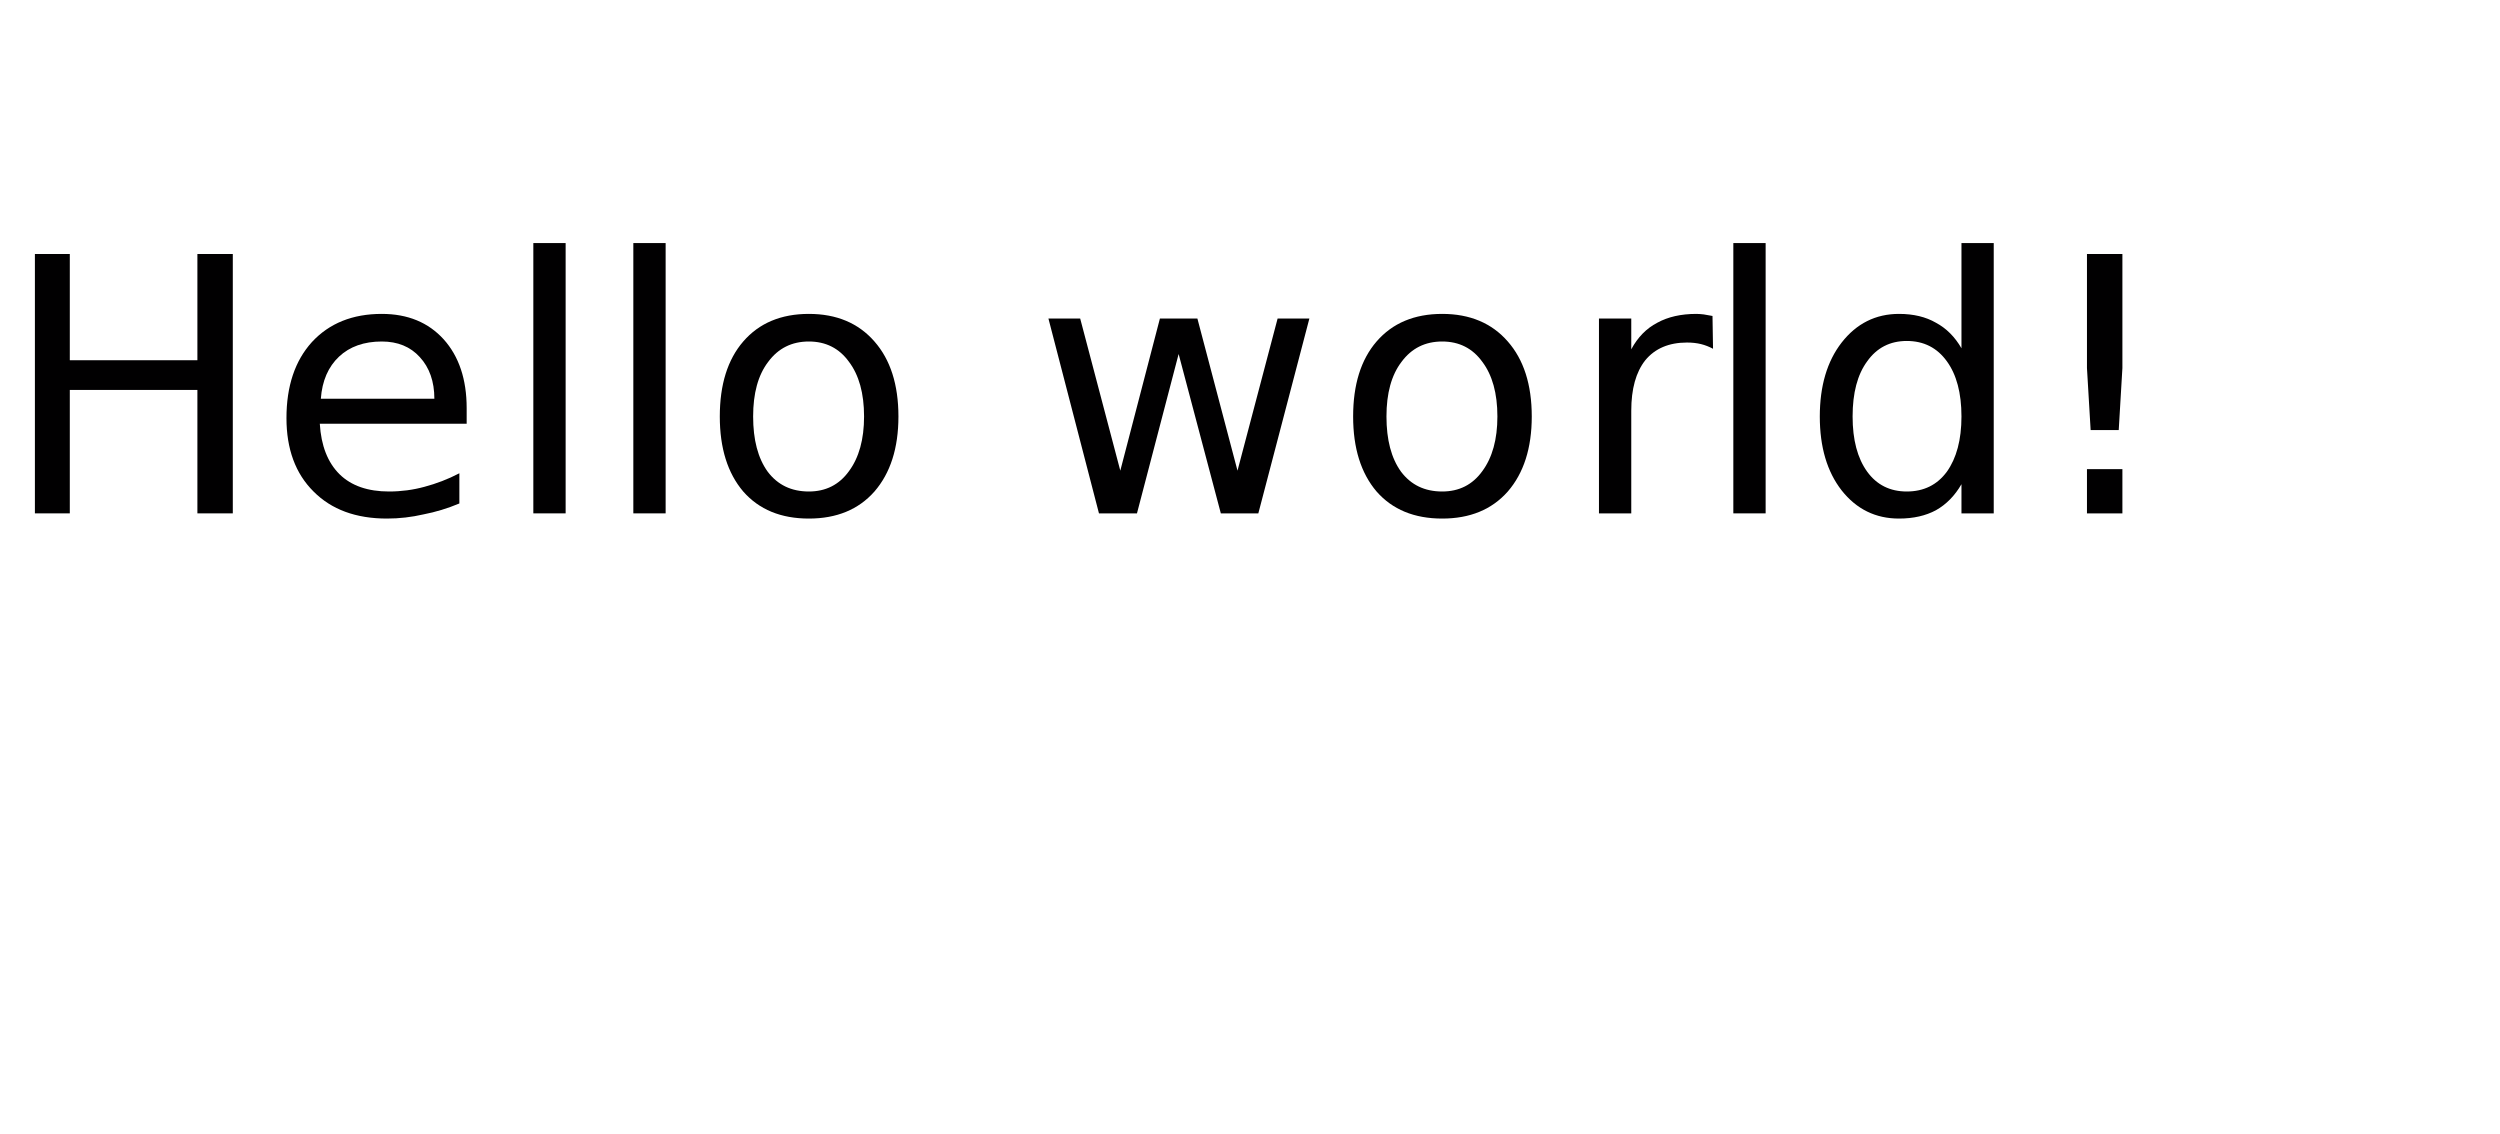
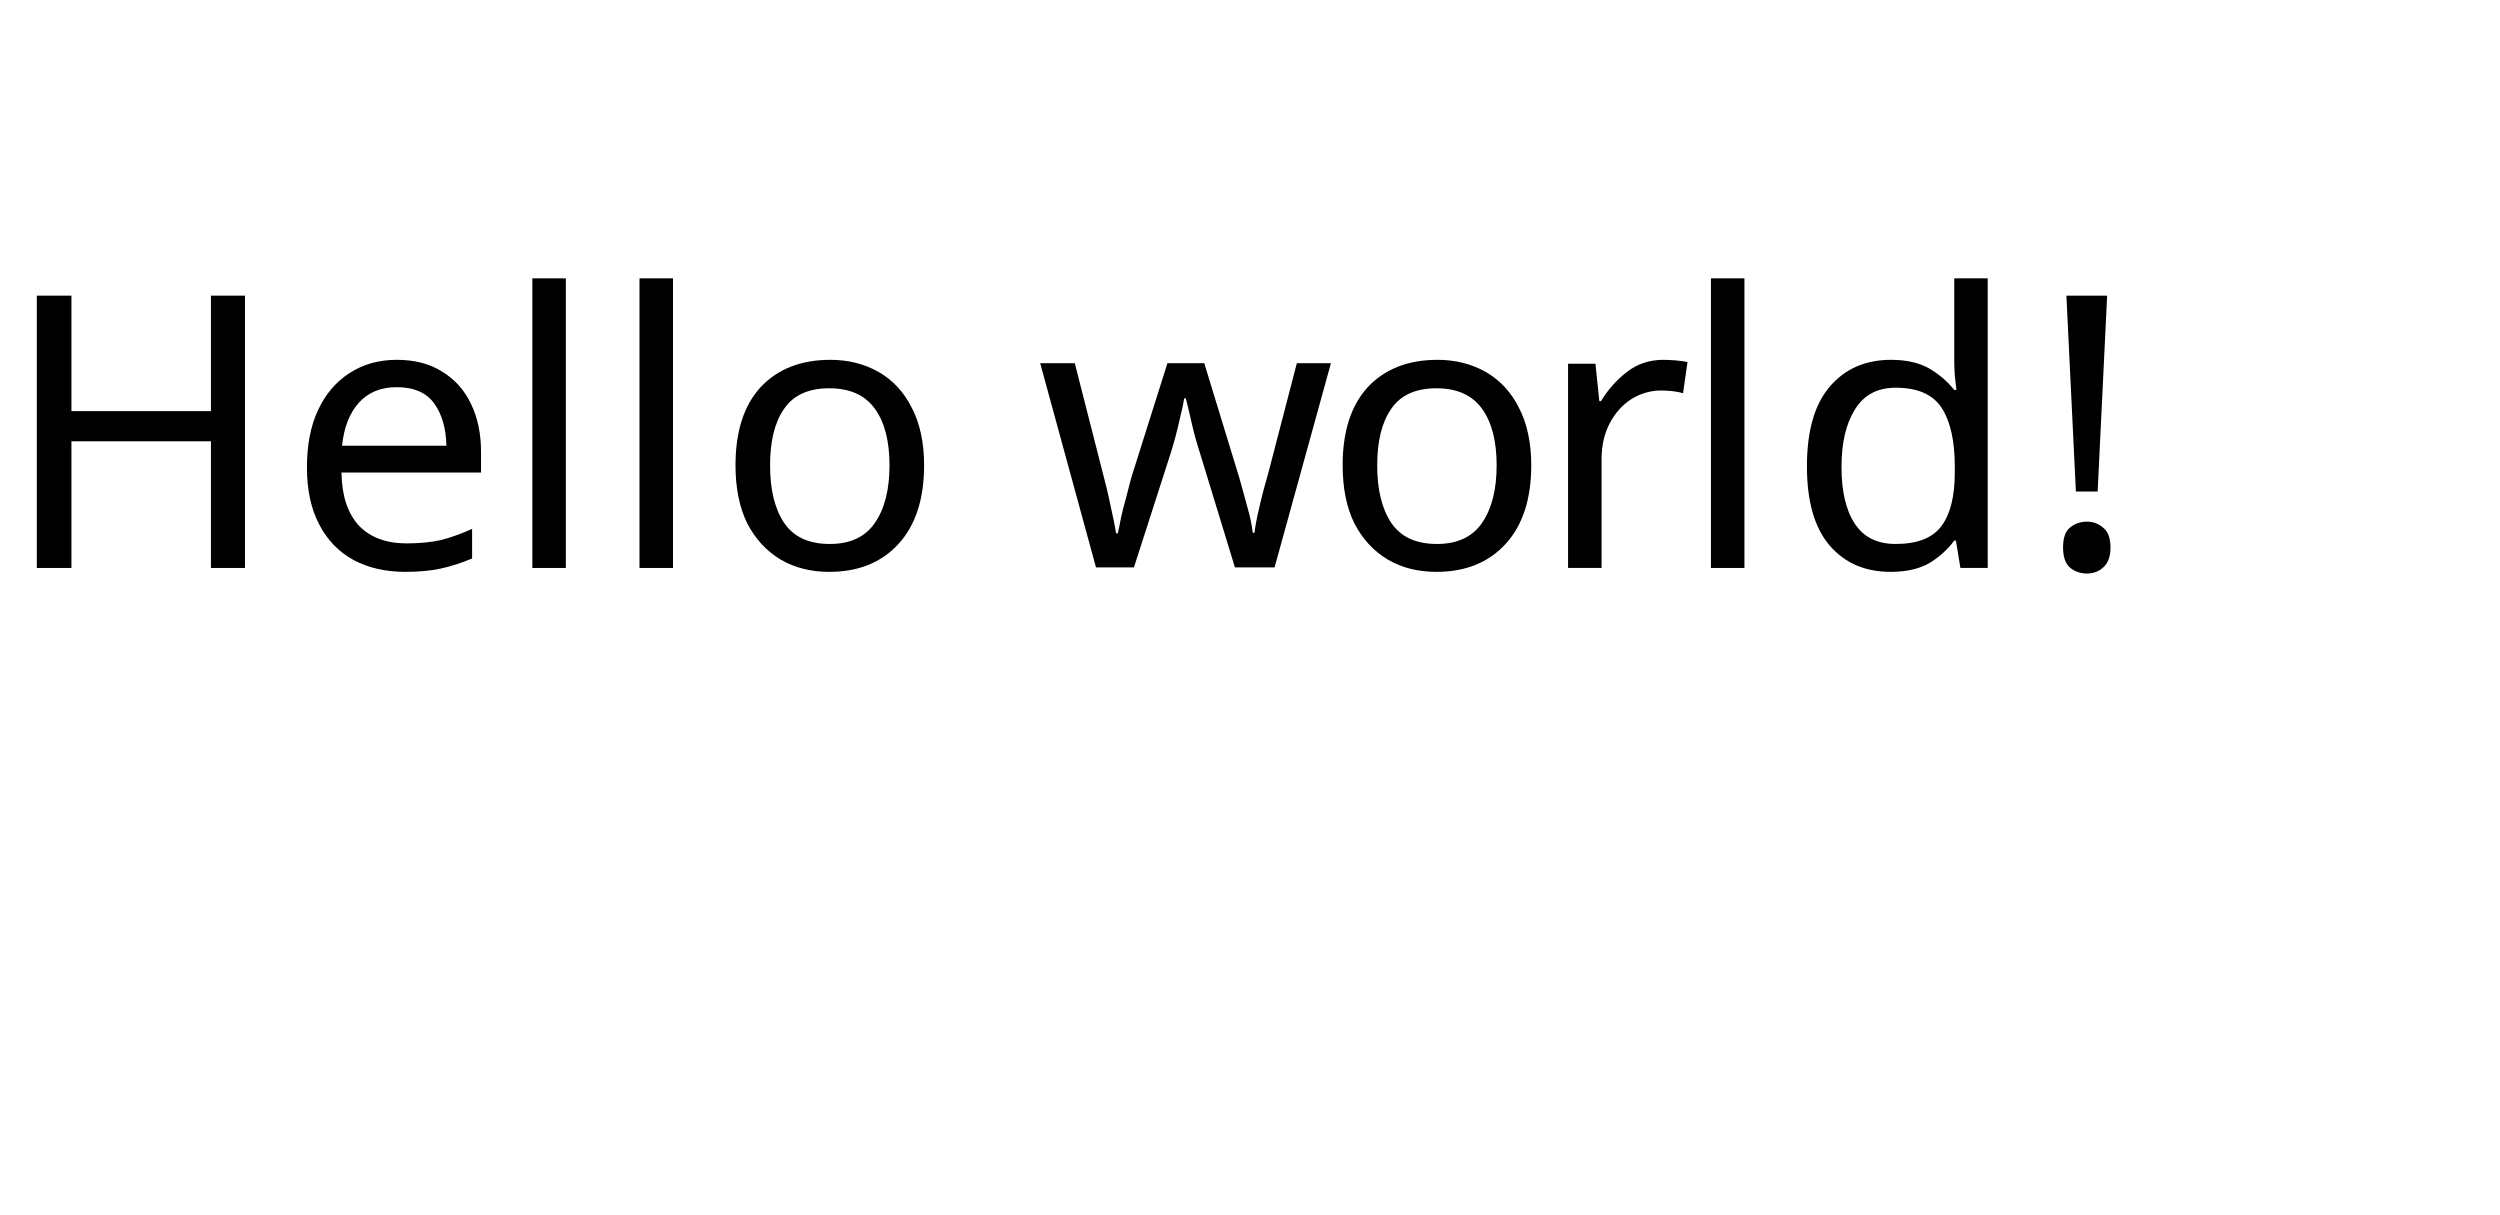
- <svg xmlns="http://www.w3.org/2000/svg" xmlns:xlink="http://www.w3.org/1999/xlink" width="75" height="34" viewBox="0 0 75 34">
+ <svg xmlns="http://www.w3.org/2000/svg" xmlns:xlink="http://www.w3.org/1999/xlink" width="70" height="34" viewBox="0 0 70 34">
  <defs>
    <g>
      <g id="glyph-0-0">
-         <path d="M 1.047 -7.781 L 2.094 -7.781 L 2.094 -4.594 L 5.922 -4.594 L 5.922 -7.781 L 6.984 -7.781 L 6.984 0 L 5.922 0 L 5.922 -3.703 L 2.094 -3.703 L 2.094 0 L 1.047 0 Z M 1.047 -7.781 " />
+         <path d="M 6.859 0 L 5.906 0 L 5.906 -3.547 L 2 -3.547 L 2 0 L 1.031 0 L 1.031 -7.625 L 2 -7.625 L 2 -4.391 L 5.906 -4.391 L 5.906 -7.625 L 6.859 -7.625 Z M 6.859 0 " />
      </g>
      <g id="glyph-0-1">
-         <path d="M 6 -3.156 L 6 -2.688 L 1.594 -2.688 C 1.633 -2.031 1.832 -1.523 2.188 -1.172 C 2.539 -0.828 3.035 -0.656 3.672 -0.656 C 4.035 -0.656 4.391 -0.703 4.734 -0.797 C 5.086 -0.891 5.438 -1.023 5.781 -1.203 L 5.781 -0.297 C 5.426 -0.148 5.066 -0.039 4.703 0.031 C 4.348 0.113 3.984 0.156 3.609 0.156 C 2.68 0.156 1.945 -0.113 1.406 -0.656 C 0.863 -1.195 0.594 -1.93 0.594 -2.859 C 0.594 -3.816 0.848 -4.578 1.359 -5.141 C 1.879 -5.703 2.578 -5.984 3.453 -5.984 C 4.234 -5.984 4.852 -5.727 5.312 -5.219 C 5.77 -4.707 6 -4.02 6 -3.156 Z M 5.031 -3.438 C 5.031 -3.957 4.883 -4.375 4.594 -4.688 C 4.312 -5 3.93 -5.156 3.453 -5.156 C 2.922 -5.156 2.492 -5.004 2.172 -4.703 C 1.848 -4.398 1.664 -3.977 1.625 -3.438 Z M 5.031 -3.438 " />
+         <path d="M 3.109 -5.828 C 3.609 -5.828 4.031 -5.719 4.375 -5.5 C 4.727 -5.289 5 -4.988 5.188 -4.594 C 5.375 -4.207 5.469 -3.758 5.469 -3.25 L 5.469 -2.672 L 1.562 -2.672 C 1.57 -2.023 1.734 -1.531 2.047 -1.188 C 2.367 -0.852 2.816 -0.688 3.391 -0.688 C 3.742 -0.688 4.062 -0.719 4.344 -0.781 C 4.625 -0.852 4.914 -0.957 5.219 -1.094 L 5.219 -0.266 C 4.926 -0.141 4.633 -0.047 4.344 0.016 C 4.062 0.078 3.727 0.109 3.344 0.109 C 2.801 0.109 2.32 0 1.906 -0.219 C 1.488 -0.445 1.164 -0.781 0.938 -1.219 C 0.707 -1.656 0.594 -2.188 0.594 -2.812 C 0.594 -3.438 0.695 -3.973 0.906 -4.422 C 1.113 -4.867 1.406 -5.211 1.781 -5.453 C 2.164 -5.703 2.609 -5.828 3.109 -5.828 Z M 3.109 -5.062 C 2.66 -5.062 2.305 -4.914 2.047 -4.625 C 1.785 -4.332 1.629 -3.93 1.578 -3.422 L 4.5 -3.422 C 4.488 -3.91 4.375 -4.305 4.156 -4.609 C 3.938 -4.91 3.586 -5.062 3.109 -5.062 Z M 3.109 -5.062 " />
      </g>
      <g id="glyph-0-2">
-         <path d="M 1 -8.109 L 1.969 -8.109 L 1.969 0 L 1 0 Z M 1 -8.109 " />
+         <path d="M 1.844 0 L 0.906 0 L 0.906 -8.109 L 1.844 -8.109 Z M 1.844 0 " />
      </g>
      <g id="glyph-0-3">
-         <path d="M 3.266 -5.156 C 2.754 -5.156 2.348 -4.953 2.047 -4.547 C 1.742 -4.148 1.594 -3.602 1.594 -2.906 C 1.594 -2.207 1.738 -1.656 2.031 -1.25 C 2.332 -0.852 2.742 -0.656 3.266 -0.656 C 3.773 -0.656 4.176 -0.859 4.469 -1.266 C 4.77 -1.672 4.922 -2.219 4.922 -2.906 C 4.922 -3.602 4.77 -4.148 4.469 -4.547 C 4.176 -4.953 3.773 -5.156 3.266 -5.156 Z M 3.266 -5.984 C 4.098 -5.984 4.754 -5.707 5.234 -5.156 C 5.711 -4.613 5.953 -3.863 5.953 -2.906 C 5.953 -1.957 5.711 -1.207 5.234 -0.656 C 4.754 -0.113 4.098 0.156 3.266 0.156 C 2.43 0.156 1.773 -0.113 1.297 -0.656 C 0.828 -1.207 0.594 -1.957 0.594 -2.906 C 0.594 -3.863 0.828 -4.613 1.297 -5.156 C 1.773 -5.707 2.43 -5.984 3.266 -5.984 Z M 3.266 -5.984 " />
+         <path d="M 5.875 -2.875 C 5.875 -1.926 5.633 -1.191 5.156 -0.672 C 4.676 -0.148 4.031 0.109 3.219 0.109 C 2.707 0.109 2.254 -0.004 1.859 -0.234 C 1.461 -0.473 1.148 -0.812 0.922 -1.25 C 0.703 -1.695 0.594 -2.238 0.594 -2.875 C 0.594 -3.82 0.828 -4.551 1.297 -5.062 C 1.773 -5.57 2.426 -5.828 3.25 -5.828 C 3.758 -5.828 4.211 -5.711 4.609 -5.484 C 5.004 -5.254 5.312 -4.922 5.531 -4.484 C 5.758 -4.047 5.875 -3.508 5.875 -2.875 Z M 1.562 -2.875 C 1.562 -2.195 1.691 -1.66 1.953 -1.266 C 2.223 -0.867 2.648 -0.672 3.234 -0.672 C 3.805 -0.672 4.227 -0.867 4.5 -1.266 C 4.77 -1.66 4.906 -2.195 4.906 -2.875 C 4.906 -3.551 4.77 -4.078 4.5 -4.453 C 4.227 -4.836 3.801 -5.031 3.219 -5.031 C 2.633 -5.031 2.211 -4.836 1.953 -4.453 C 1.691 -4.078 1.562 -3.551 1.562 -2.875 Z M 1.562 -2.875 " />
      </g>
      <g id="glyph-0-4">
</g>
      <g id="glyph-0-5">
-         <path d="M 0.453 -5.844 L 1.406 -5.844 L 2.609 -1.281 L 3.797 -5.844 L 4.922 -5.844 L 6.125 -1.281 L 7.328 -5.844 L 8.281 -5.844 L 6.75 0 L 5.625 0 L 4.359 -4.781 L 3.109 0 L 1.969 0 Z M 0.453 -5.844 " />
+         <path d="M 4.594 -3.234 C 4.5 -3.523 4.422 -3.812 4.359 -4.094 C 4.297 -4.375 4.242 -4.594 4.203 -4.75 L 4.156 -4.75 C 4.133 -4.594 4.086 -4.375 4.016 -4.094 C 3.953 -3.812 3.875 -3.52 3.781 -3.219 L 2.75 -0.016 L 1.688 -0.016 L 0.125 -5.734 L 1.094 -5.734 L 1.875 -2.672 C 1.957 -2.367 2.031 -2.062 2.094 -1.75 C 2.164 -1.438 2.219 -1.176 2.25 -0.969 L 2.297 -0.969 C 2.328 -1.094 2.359 -1.242 2.391 -1.422 C 2.43 -1.598 2.477 -1.781 2.531 -1.969 C 2.582 -2.164 2.629 -2.348 2.672 -2.516 L 3.688 -5.734 L 4.719 -5.734 L 5.703 -2.516 C 5.773 -2.266 5.848 -2 5.922 -1.719 C 6.004 -1.438 6.055 -1.191 6.078 -0.984 L 6.125 -0.984 C 6.145 -1.16 6.191 -1.406 6.266 -1.719 C 6.336 -2.031 6.422 -2.348 6.516 -2.672 L 7.312 -5.734 L 8.266 -5.734 L 6.688 -0.016 L 5.578 -0.016 Z M 4.594 -3.234 " />
      </g>
      <g id="glyph-0-6">
-         <path d="M 4.391 -4.938 C 4.273 -5 4.156 -5.047 4.031 -5.078 C 3.906 -5.109 3.766 -5.125 3.609 -5.125 C 3.066 -5.125 2.648 -4.945 2.359 -4.594 C 2.078 -4.238 1.938 -3.734 1.938 -3.078 L 1.938 0 L 0.969 0 L 0.969 -5.844 L 1.938 -5.844 L 1.938 -4.922 C 2.133 -5.285 2.395 -5.551 2.719 -5.719 C 3.039 -5.895 3.43 -5.984 3.891 -5.984 C 3.961 -5.984 4.035 -5.977 4.109 -5.969 C 4.191 -5.957 4.281 -5.941 4.375 -5.922 Z M 4.391 -4.938 " />
+         <path d="M 3.578 -5.828 C 3.68 -5.828 3.797 -5.82 3.922 -5.812 C 4.047 -5.801 4.156 -5.785 4.25 -5.766 L 4.125 -4.891 C 4.031 -4.922 3.926 -4.941 3.812 -4.953 C 3.707 -4.961 3.609 -4.969 3.516 -4.969 C 3.223 -4.969 2.945 -4.891 2.688 -4.734 C 2.438 -4.578 2.234 -4.352 2.078 -4.062 C 1.922 -3.77 1.844 -3.43 1.844 -3.047 L 1.844 0 L 0.906 0 L 0.906 -5.719 L 1.672 -5.719 L 1.781 -4.672 L 1.828 -4.672 C 2.016 -4.984 2.254 -5.254 2.547 -5.484 C 2.836 -5.711 3.18 -5.828 3.578 -5.828 Z M 3.578 -5.828 " />
      </g>
      <g id="glyph-0-7">
-         <path d="M 4.844 -4.953 L 4.844 -8.109 L 5.812 -8.109 L 5.812 0 L 4.844 0 L 4.844 -0.875 C 4.645 -0.531 4.391 -0.27 4.078 -0.094 C 3.773 0.07 3.406 0.156 2.969 0.156 C 2.27 0.156 1.695 -0.125 1.25 -0.688 C 0.812 -1.25 0.594 -1.988 0.594 -2.906 C 0.594 -3.82 0.812 -4.562 1.25 -5.125 C 1.695 -5.695 2.27 -5.984 2.969 -5.984 C 3.406 -5.984 3.773 -5.895 4.078 -5.719 C 4.391 -5.551 4.645 -5.297 4.844 -4.953 Z M 1.578 -2.906 C 1.578 -2.207 1.723 -1.656 2.016 -1.25 C 2.305 -0.852 2.703 -0.656 3.203 -0.656 C 3.711 -0.656 4.113 -0.852 4.406 -1.25 C 4.695 -1.656 4.844 -2.207 4.844 -2.906 C 4.844 -3.613 4.695 -4.164 4.406 -4.562 C 4.113 -4.969 3.711 -5.172 3.203 -5.172 C 2.703 -5.172 2.305 -4.969 2.016 -4.562 C 1.723 -4.164 1.578 -3.613 1.578 -2.906 Z M 1.578 -2.906 " />
+         <path d="M 2.938 0.109 C 2.227 0.109 1.66 -0.133 1.234 -0.625 C 0.805 -1.125 0.594 -1.863 0.594 -2.844 C 0.594 -3.832 0.805 -4.578 1.234 -5.078 C 1.66 -5.578 2.234 -5.828 2.953 -5.828 C 3.391 -5.828 3.75 -5.742 4.031 -5.578 C 4.312 -5.41 4.539 -5.211 4.719 -4.984 L 4.781 -4.984 C 4.77 -5.078 4.754 -5.211 4.734 -5.391 C 4.723 -5.578 4.719 -5.723 4.719 -5.828 L 4.719 -8.109 L 5.656 -8.109 L 5.656 0 L 4.891 0 L 4.766 -0.766 L 4.719 -0.766 C 4.539 -0.523 4.312 -0.316 4.031 -0.141 C 3.75 0.023 3.383 0.109 2.938 0.109 Z M 3.078 -0.672 C 3.68 -0.672 4.109 -0.836 4.359 -1.172 C 4.609 -1.504 4.734 -2.004 4.734 -2.672 L 4.734 -2.844 C 4.734 -3.551 4.613 -4.094 4.375 -4.469 C 4.133 -4.852 3.703 -5.047 3.078 -5.047 C 2.566 -5.047 2.188 -4.844 1.938 -4.438 C 1.688 -4.039 1.562 -3.504 1.562 -2.828 C 1.562 -2.141 1.688 -1.609 1.938 -1.234 C 2.188 -0.859 2.566 -0.672 3.078 -0.672 Z M 3.078 -0.672 " />
      </g>
      <g id="glyph-0-8">
-         <path d="M 1.609 -1.328 L 2.672 -1.328 L 2.672 0 L 1.609 0 Z M 1.609 -7.781 L 2.672 -7.781 L 2.672 -4.359 L 2.562 -2.5 L 1.719 -2.5 L 1.609 -4.359 Z M 1.609 -7.781 " />
+         <path d="M 1.734 -2.141 L 1.125 -2.141 L 0.859 -7.625 L 2 -7.625 Z M 0.766 -0.578 C 0.766 -0.836 0.828 -1.02 0.953 -1.125 C 1.086 -1.238 1.25 -1.297 1.438 -1.297 C 1.613 -1.297 1.766 -1.238 1.891 -1.125 C 2.023 -1.02 2.094 -0.836 2.094 -0.578 C 2.094 -0.316 2.023 -0.129 1.891 -0.016 C 1.766 0.098 1.613 0.156 1.438 0.156 C 1.25 0.156 1.086 0.098 0.953 -0.016 C 0.828 -0.129 0.766 -0.316 0.766 -0.578 Z M 0.766 -0.578 " />
      </g>
    </g>
  </defs>
  <g fill="rgb(0.5%, 0%, 0.5%)" fill-opacity="1">
-     <use xlink:href="#glyph-0-0" x="0" y="15.401" />
-     <use xlink:href="#glyph-0-1" x="8" y="15.401" />
-     <use xlink:href="#glyph-0-2" x="15" y="15.401" />
-     <use xlink:href="#glyph-0-2" x="18" y="15.401" />
-     <use xlink:href="#glyph-0-3" x="21" y="15.401" />
-     <use xlink:href="#glyph-0-4" x="28" y="15.401" />
-     <use xlink:href="#glyph-0-5" x="31" y="15.401" />
-     <use xlink:href="#glyph-0-3" x="40" y="15.401" />
-     <use xlink:href="#glyph-0-6" x="47" y="15.401" />
-     <use xlink:href="#glyph-0-2" x="51" y="15.401" />
-     <use xlink:href="#glyph-0-7" x="54" y="15.401" />
-     <use xlink:href="#glyph-0-8" x="61" y="15.401" />
+     <use xlink:href="#glyph-0-0" x="0" y="15.903" />
+     <use xlink:href="#glyph-0-1" x="8" y="15.903" />
+     <use xlink:href="#glyph-0-2" x="14" y="15.903" />
+     <use xlink:href="#glyph-0-2" x="17" y="15.903" />
+     <use xlink:href="#glyph-0-3" x="20" y="15.903" />
+     <use xlink:href="#glyph-0-4" x="26" y="15.903" />
+     <use xlink:href="#glyph-0-5" x="29" y="15.903" />
+     <use xlink:href="#glyph-0-3" x="37" y="15.903" />
+     <use xlink:href="#glyph-0-6" x="43" y="15.903" />
+     <use xlink:href="#glyph-0-2" x="47" y="15.903" />
+     <use xlink:href="#glyph-0-7" x="50" y="15.903" />
+     <use xlink:href="#glyph-0-8" x="57" y="15.903" />
  </g>
</svg>
